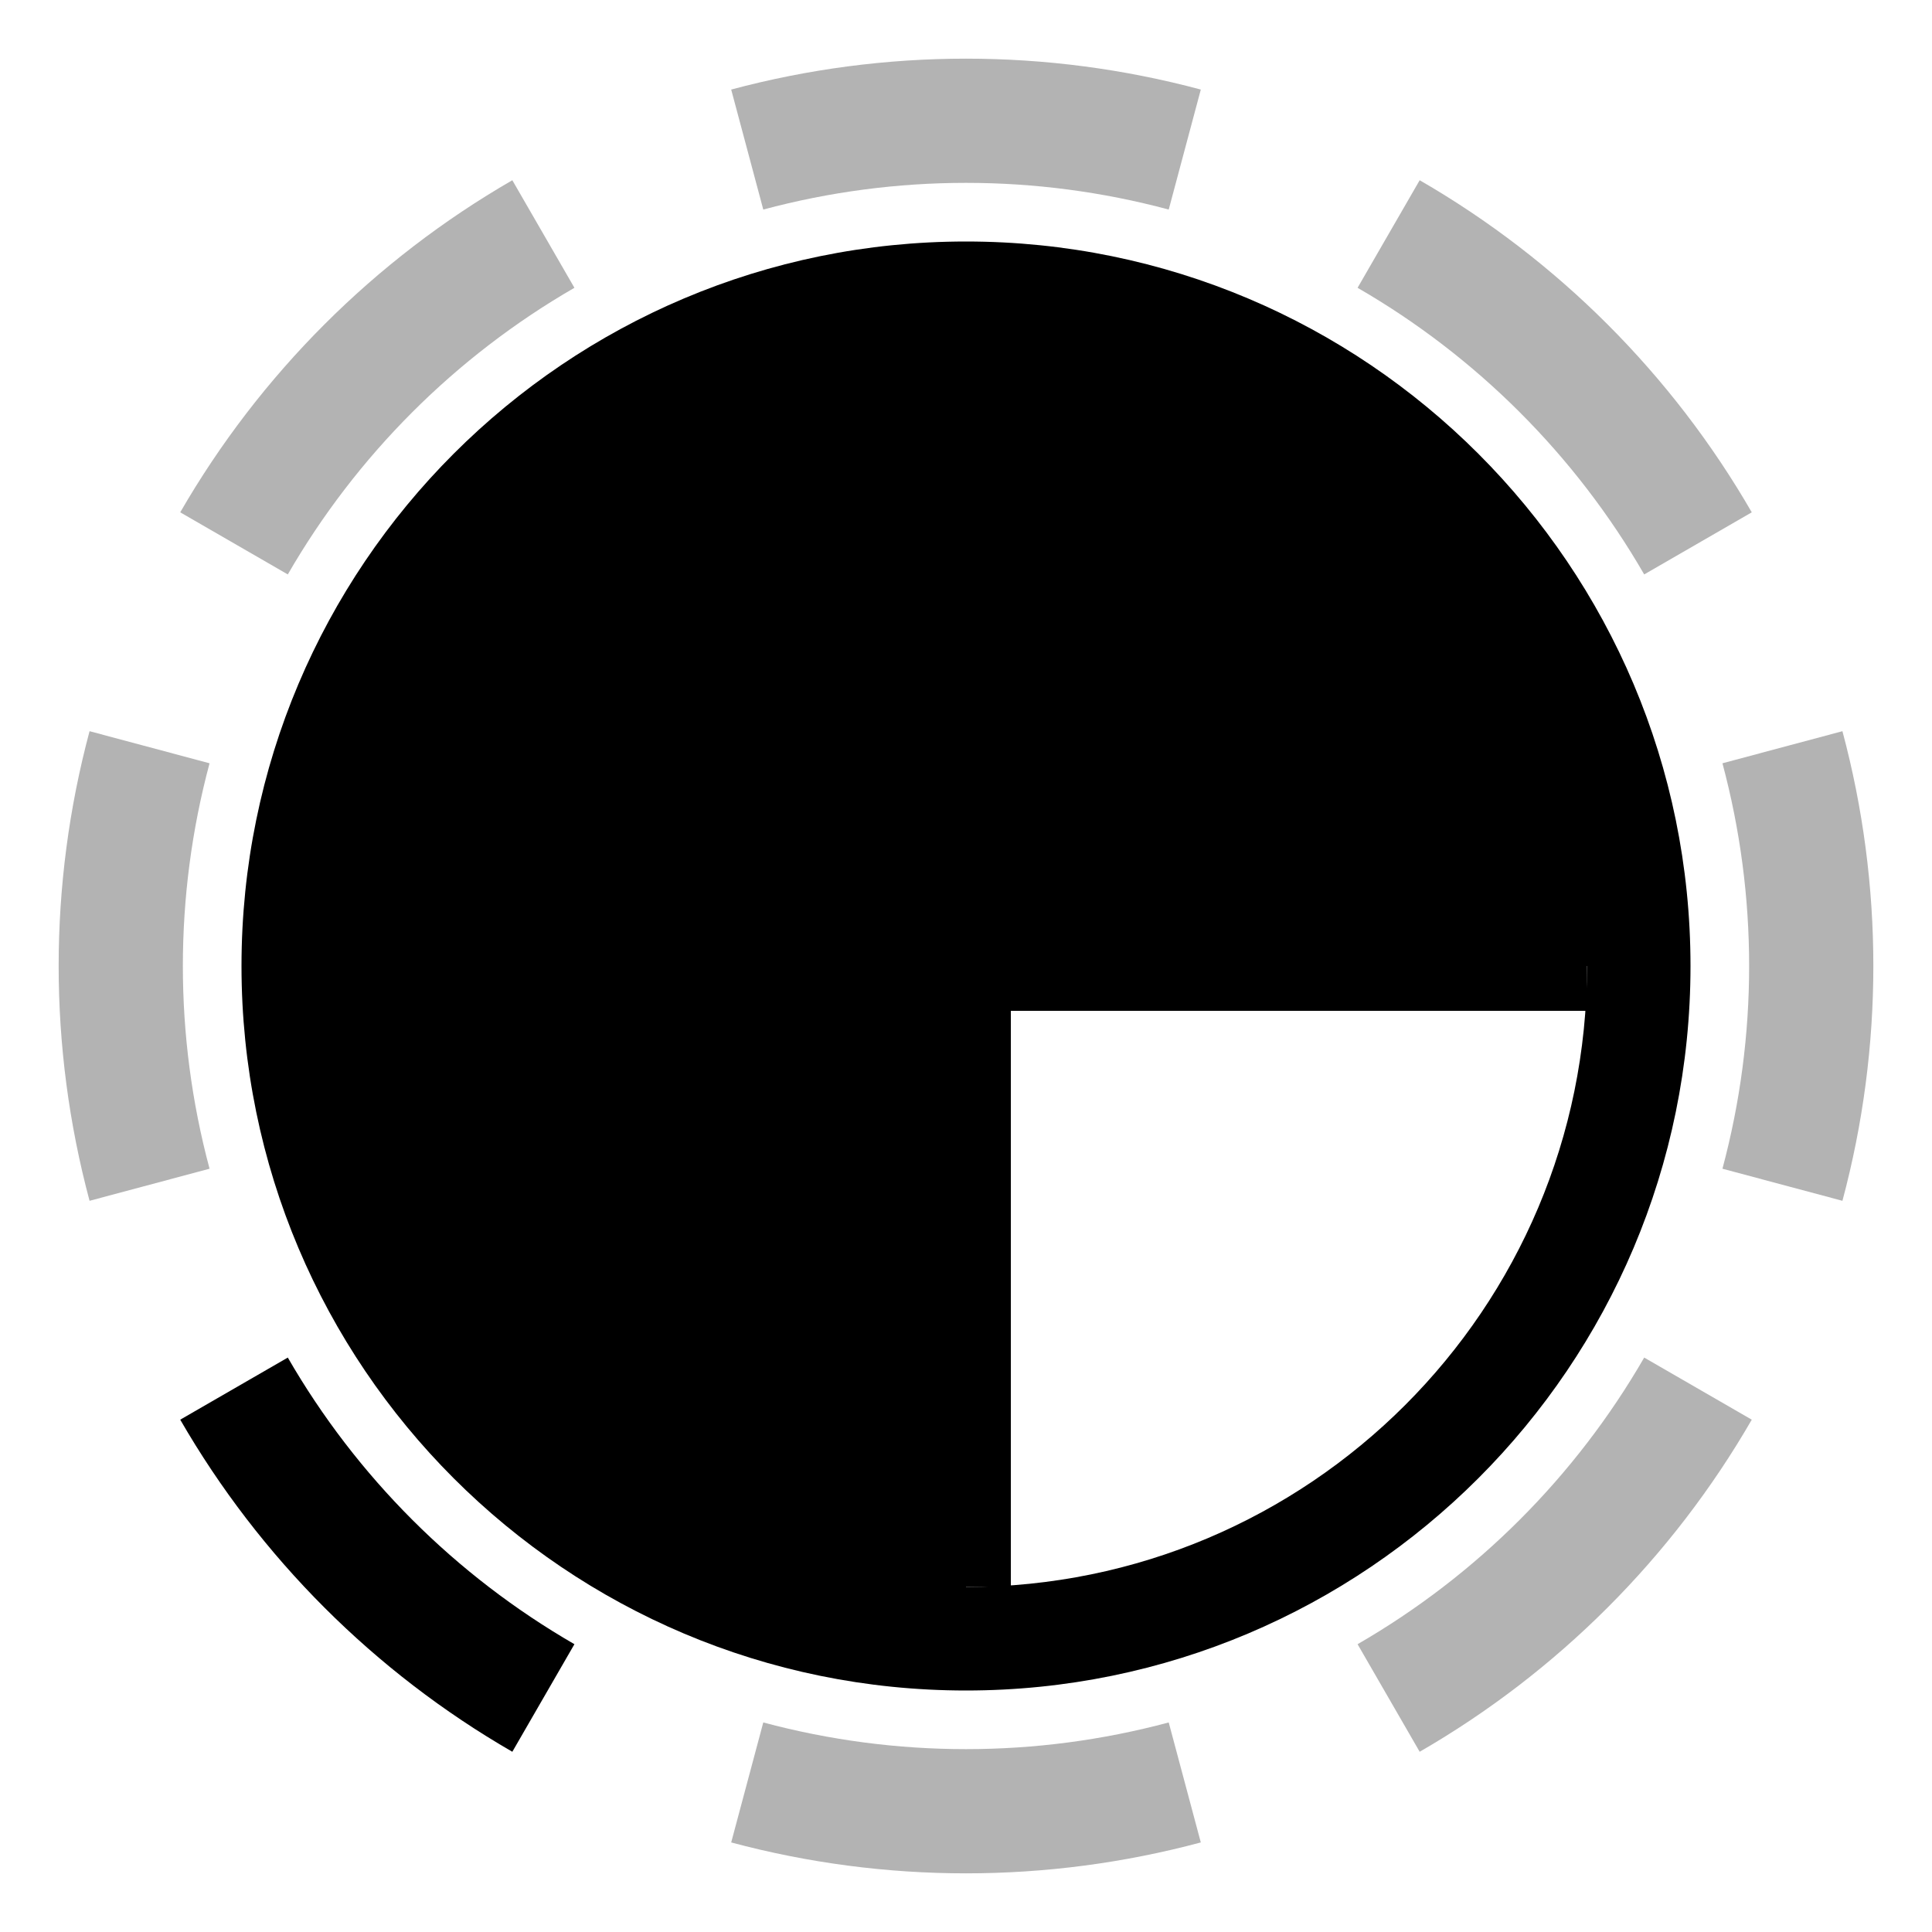
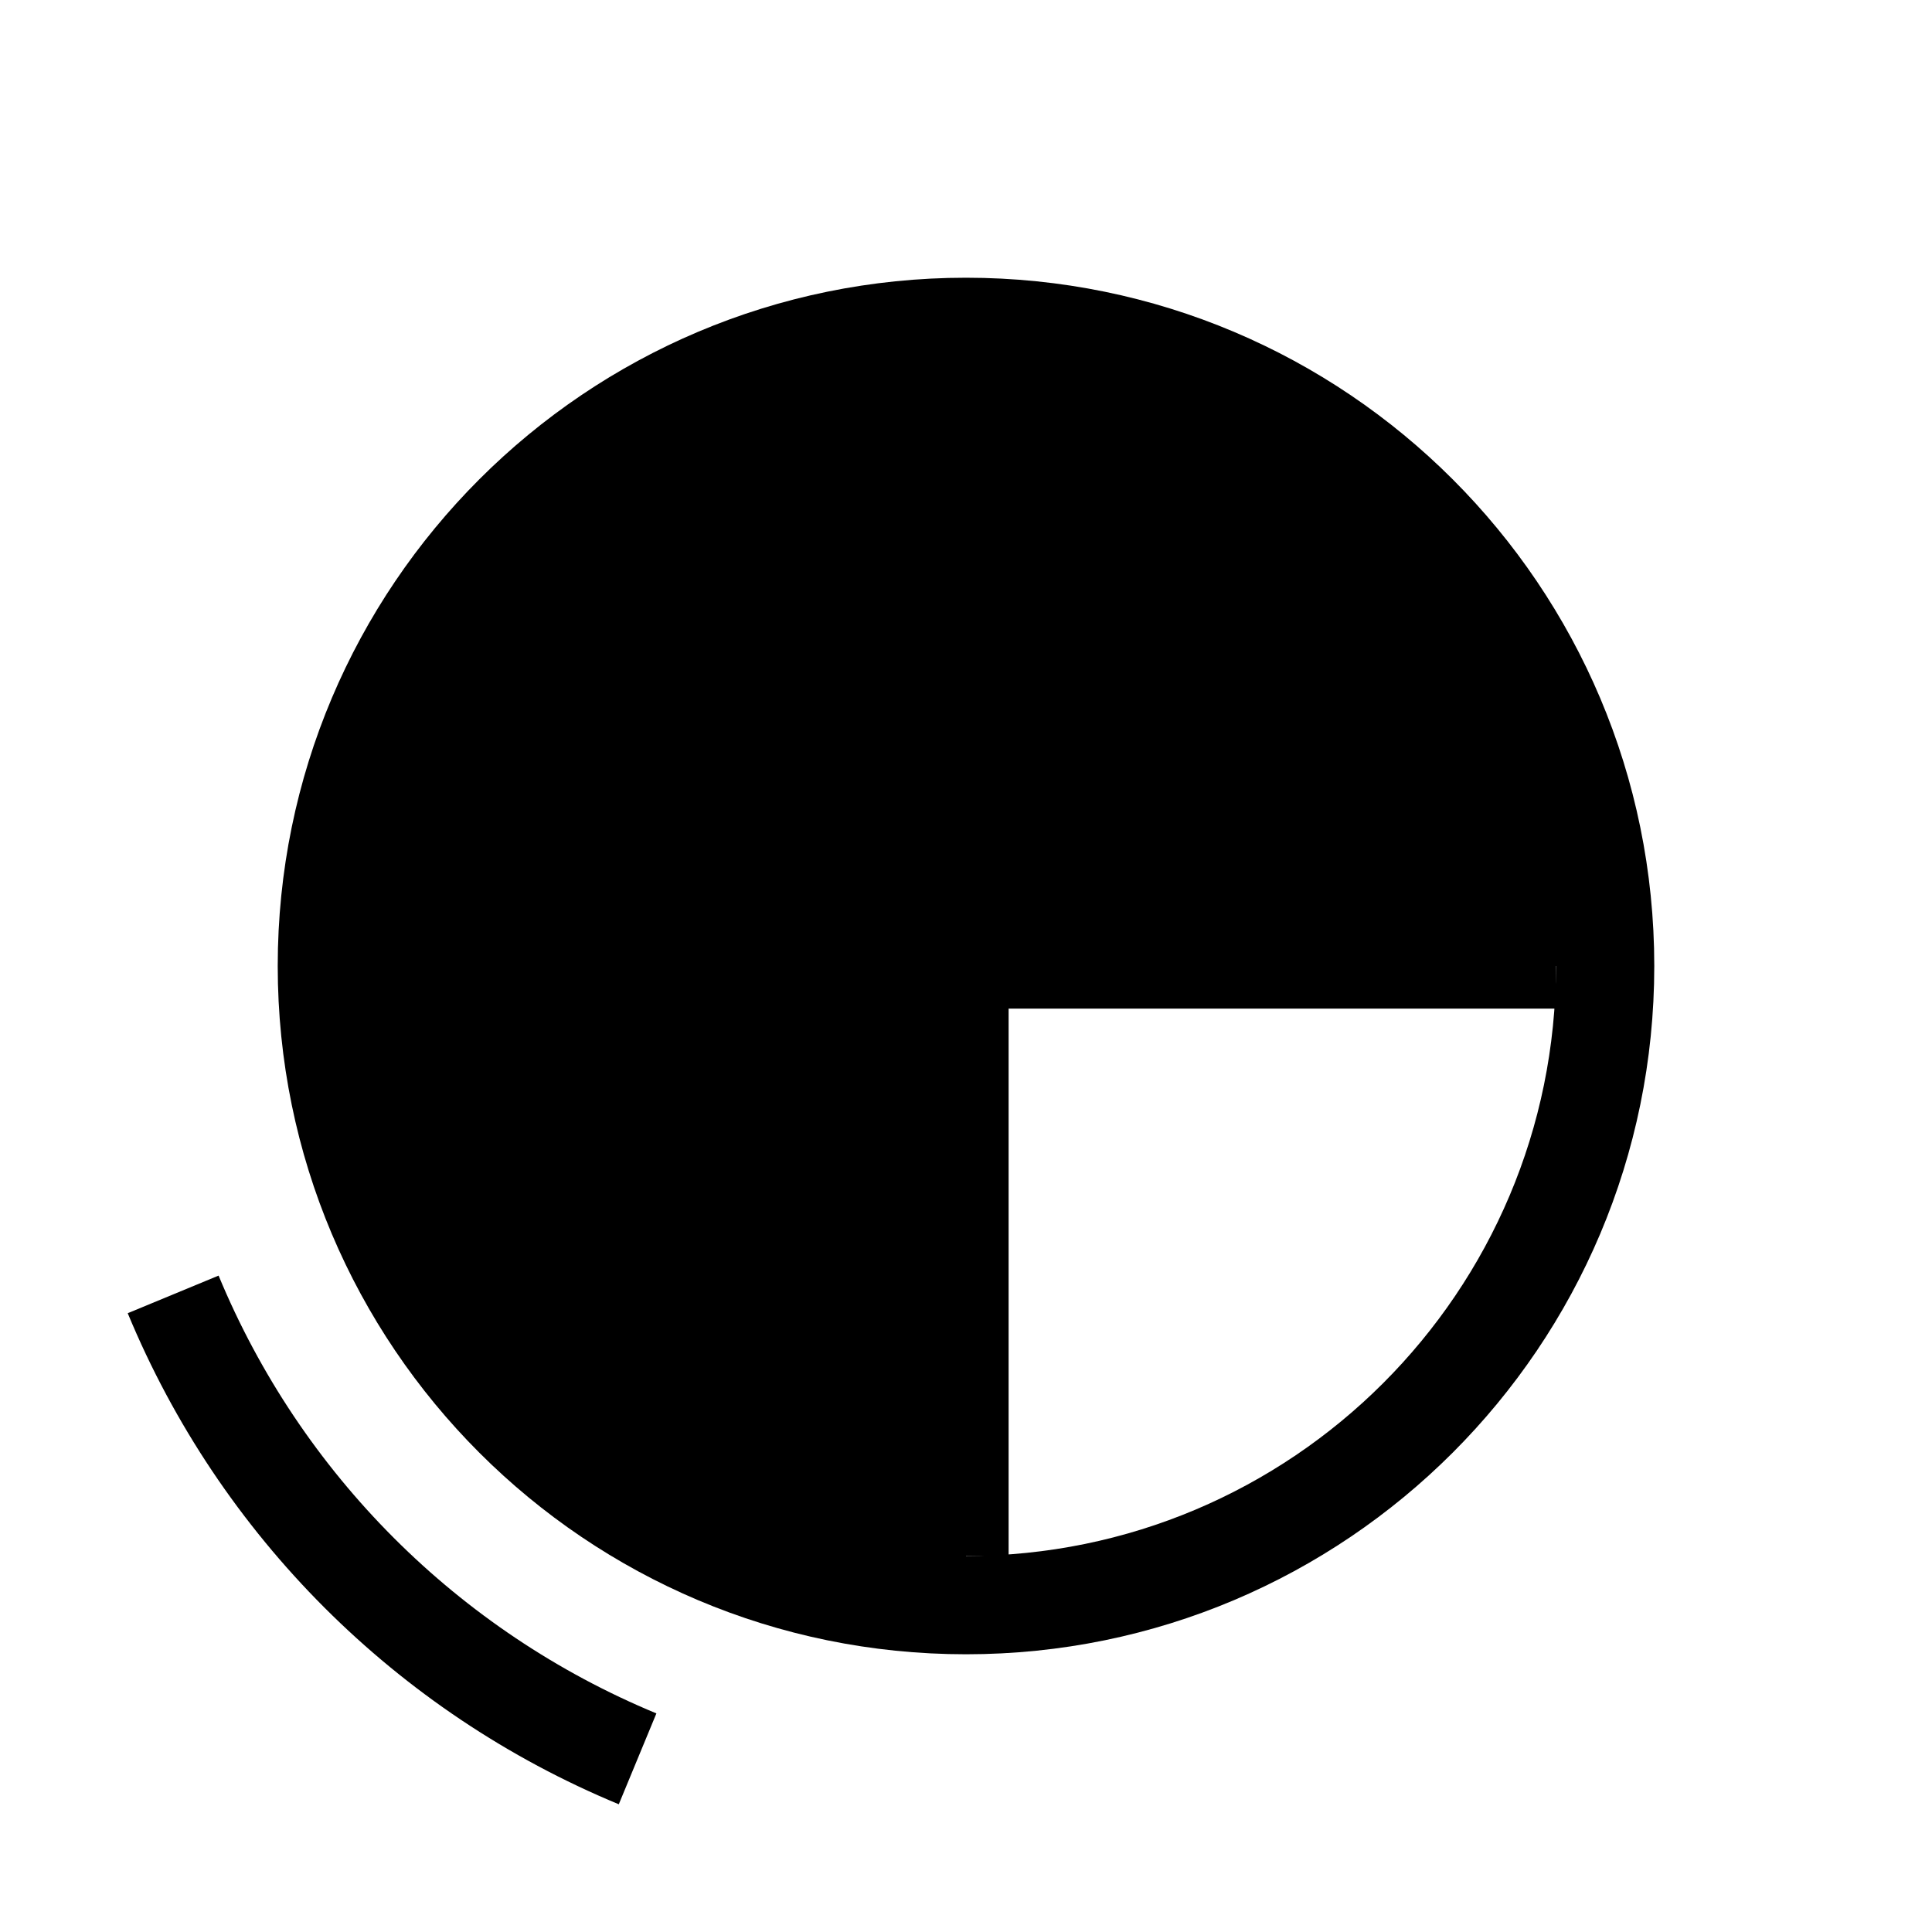
<svg xmlns="http://www.w3.org/2000/svg" width="28" height="28" viewBox="0 0 28 28">
-   <g transform="translate(2 2)">
+   <g transform="translate(2.6 2.6) scale(0.95)">
    <path id="pixel-0" class="success" d="M12 12 L12 21.2 A9.2 9.2 0 0 1 2.8 12 Z" />
    <path id="pixel-2" class="success" d="M12 12 L2.8 12 A9.2 9.2 0 0 1 12 2.8 Z" />
    <path id="pixel-3" class="success" d="M12 12 L12 2.8 A9.2 9.2 0 0 1 21.2 12 Z" />
    <path id="grid-vertical" class="success" d="M11.35 3 H12.65 V21 H11.35 Z" />
    <path id="grid-horizontal" class="success" d="M3 11.35 H21 V12.65 H3 Z" />
    <path id="outer-ring" class="success" fill-rule="evenodd" d="M12 1.5 A10.5 10.5 0 1 1 12 22.5 A10.5 10.5 0 1 1 12 1.5 Z M12 3 A9 9 0 1 0 12 21 A9 9 0 1 0 12 3 Z" />
  </g>
-   <path id="direction-north" class="success" opacity="0.30" d="M10.597 1.298 A13.15 13.15 0 0 1 17.403 1.298 L16.938 3.037 A11.35 11.35 0 0 0 11.062 3.037 Z" />
-   <path id="direction-north-east" class="success" opacity="0.30" d="M20.575 2.612 A13.15 13.15 0 0 1 25.388 7.425 L23.829 8.325 A11.35 11.35 0 0 0 19.675 4.171 Z" />
-   <path id="direction-east" class="success" opacity="0.30" d="M26.702 10.597 A13.15 13.15 0 0 1 26.702 17.403 L24.963 16.938 A11.35 11.35 0 0 0 24.963 11.062 Z" />
-   <path id="direction-south-east" class="success" opacity="0.30" d="M25.388 20.575 A13.15 13.15 0 0 1 20.575 25.388 L19.675 23.829 A11.35 11.35 0 0 0 23.829 19.675 Z" />
-   <path id="direction-south" class="success" opacity="0.30" d="M17.403 26.702 A13.15 13.15 0 0 1 10.597 26.702 L11.062 24.963 A11.35 11.35 0 0 0 16.938 24.963 Z" />
-   <path id="direction-south-west" class="success" opacity="1" d="M7.425 25.388 A13.15 13.15 0 0 1 2.612 20.575 L4.171 19.675 A11.35 11.35 0 0 0 8.325 23.829 Z" />
-   <path id="direction-west" class="success" opacity="0.30" d="M1.298 17.403 A13.15 13.15 0 0 1 1.298 10.597 L3.037 11.062 A11.35 11.35 0 0 0 3.037 16.938 Z" />
-   <path id="direction-north-west" class="success" opacity="0.30" d="M2.612 7.425 A13.15 13.15 0 0 1 7.425 2.612 L8.325 4.171 A11.35 11.35 0 0 0 4.171 8.325 Z" />
+   <path id="direction-south-west" class="success" d="M8.968 26.149 A13.15 13.15 0 0 1 1.851 19.032 L3.168 18.487 A11.725 11.725 0 0 0 9.513 24.832 Z" />
</svg>
